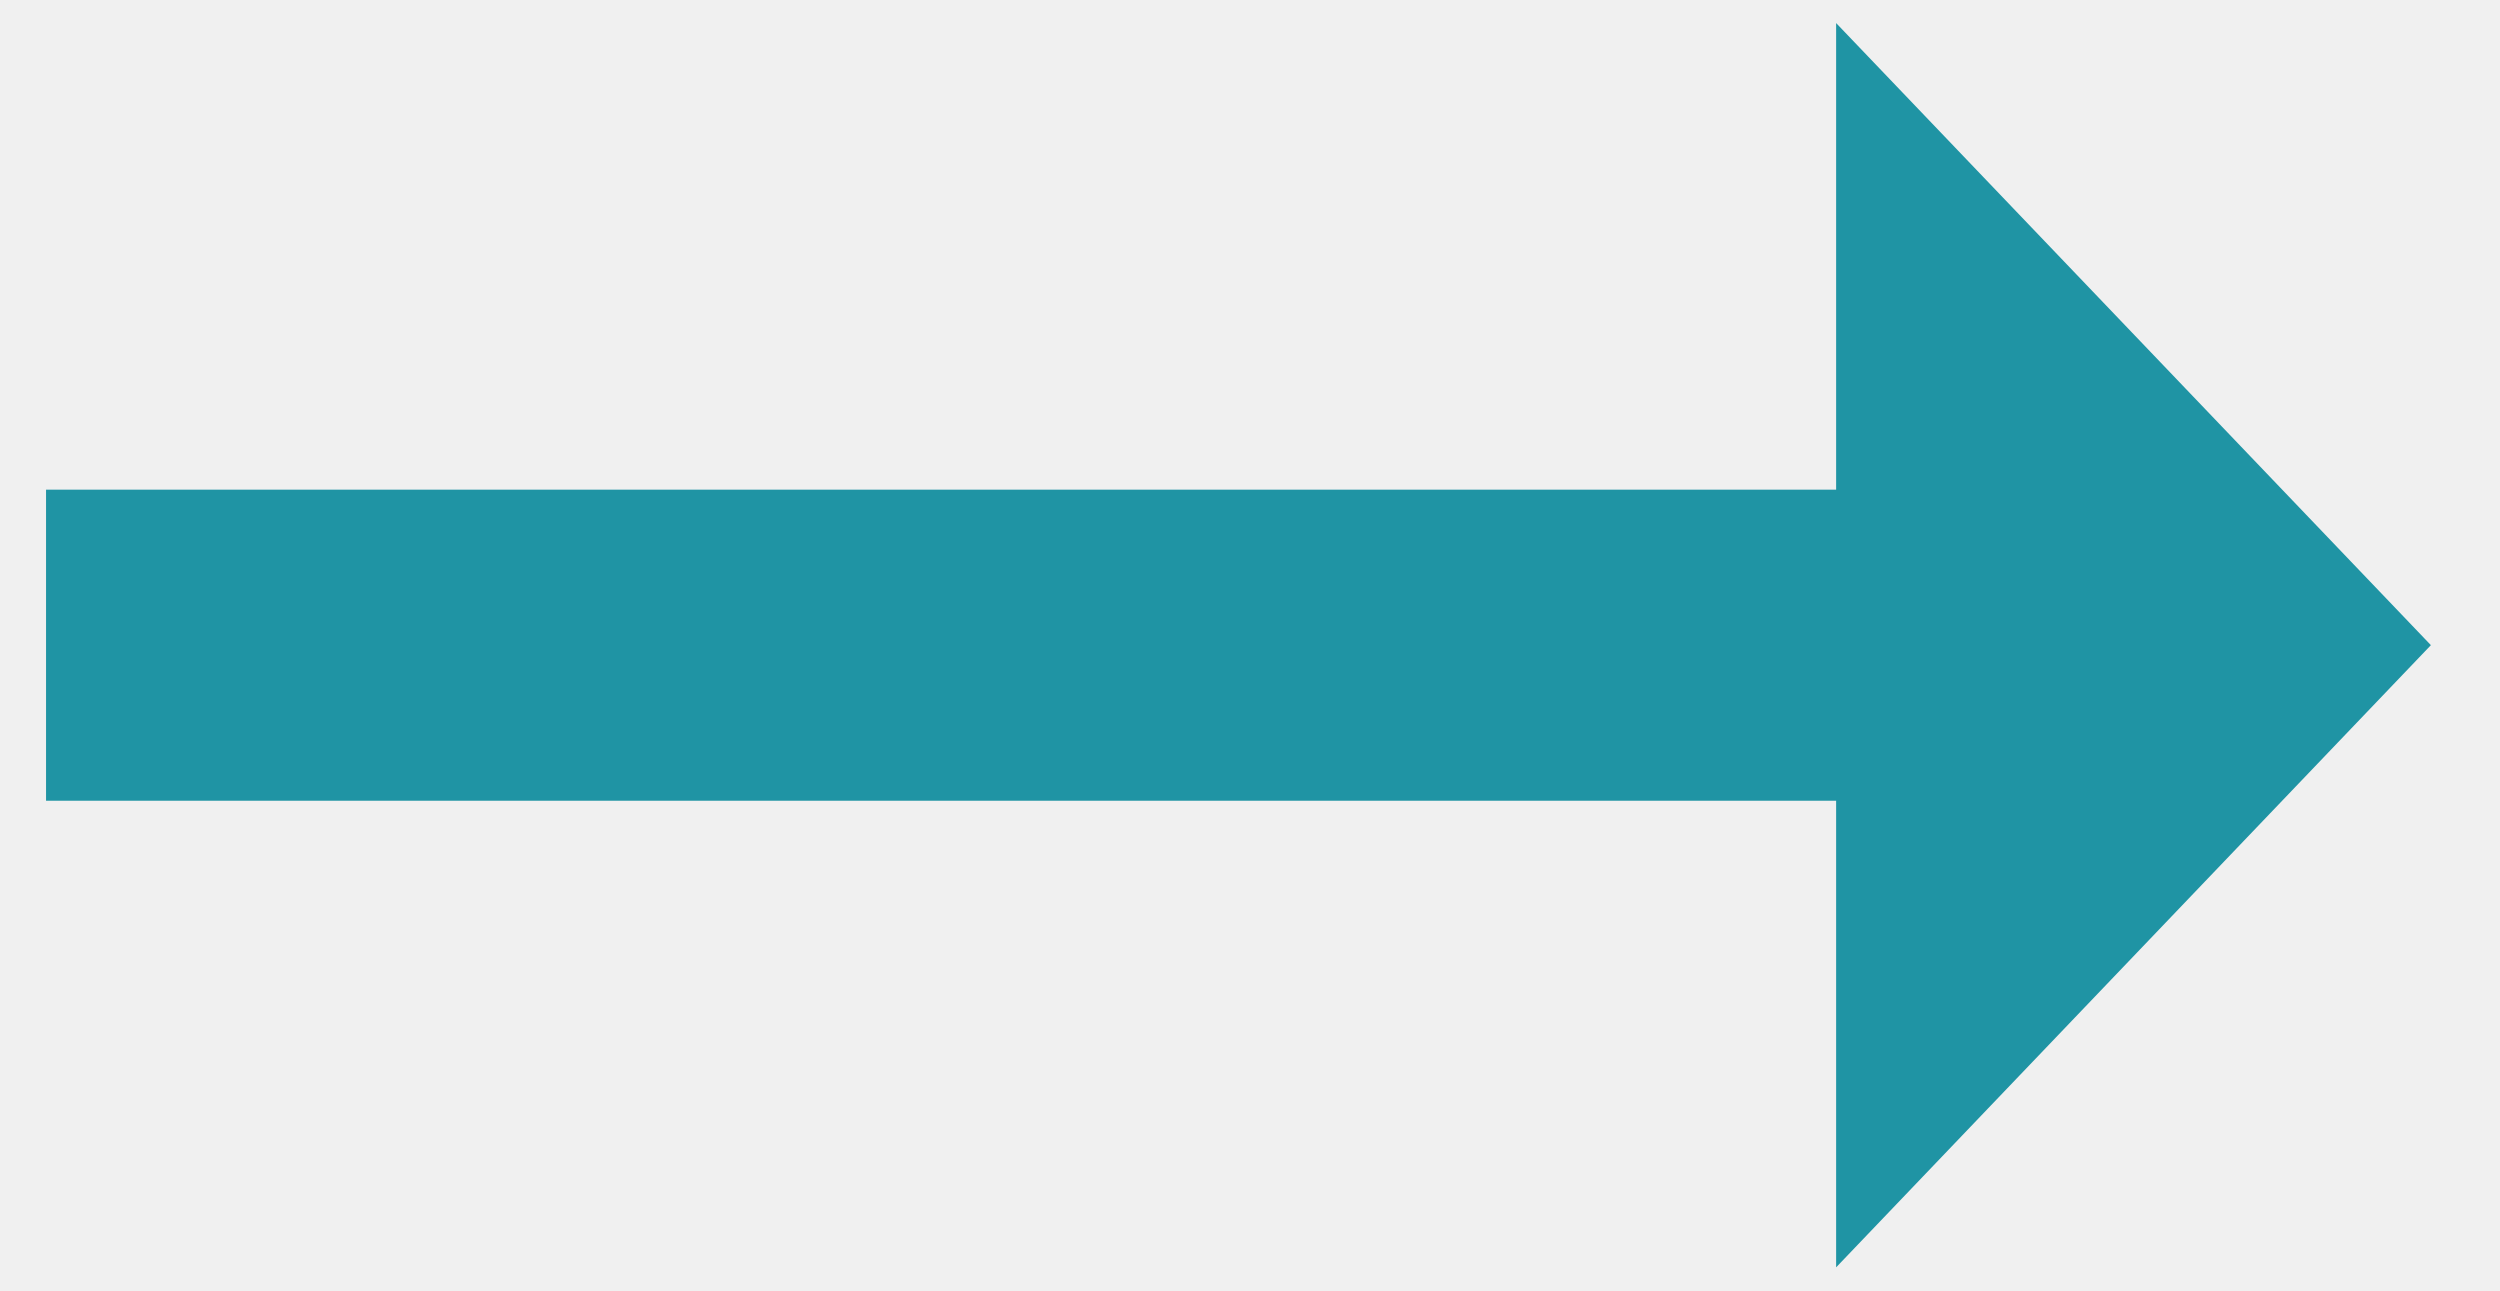
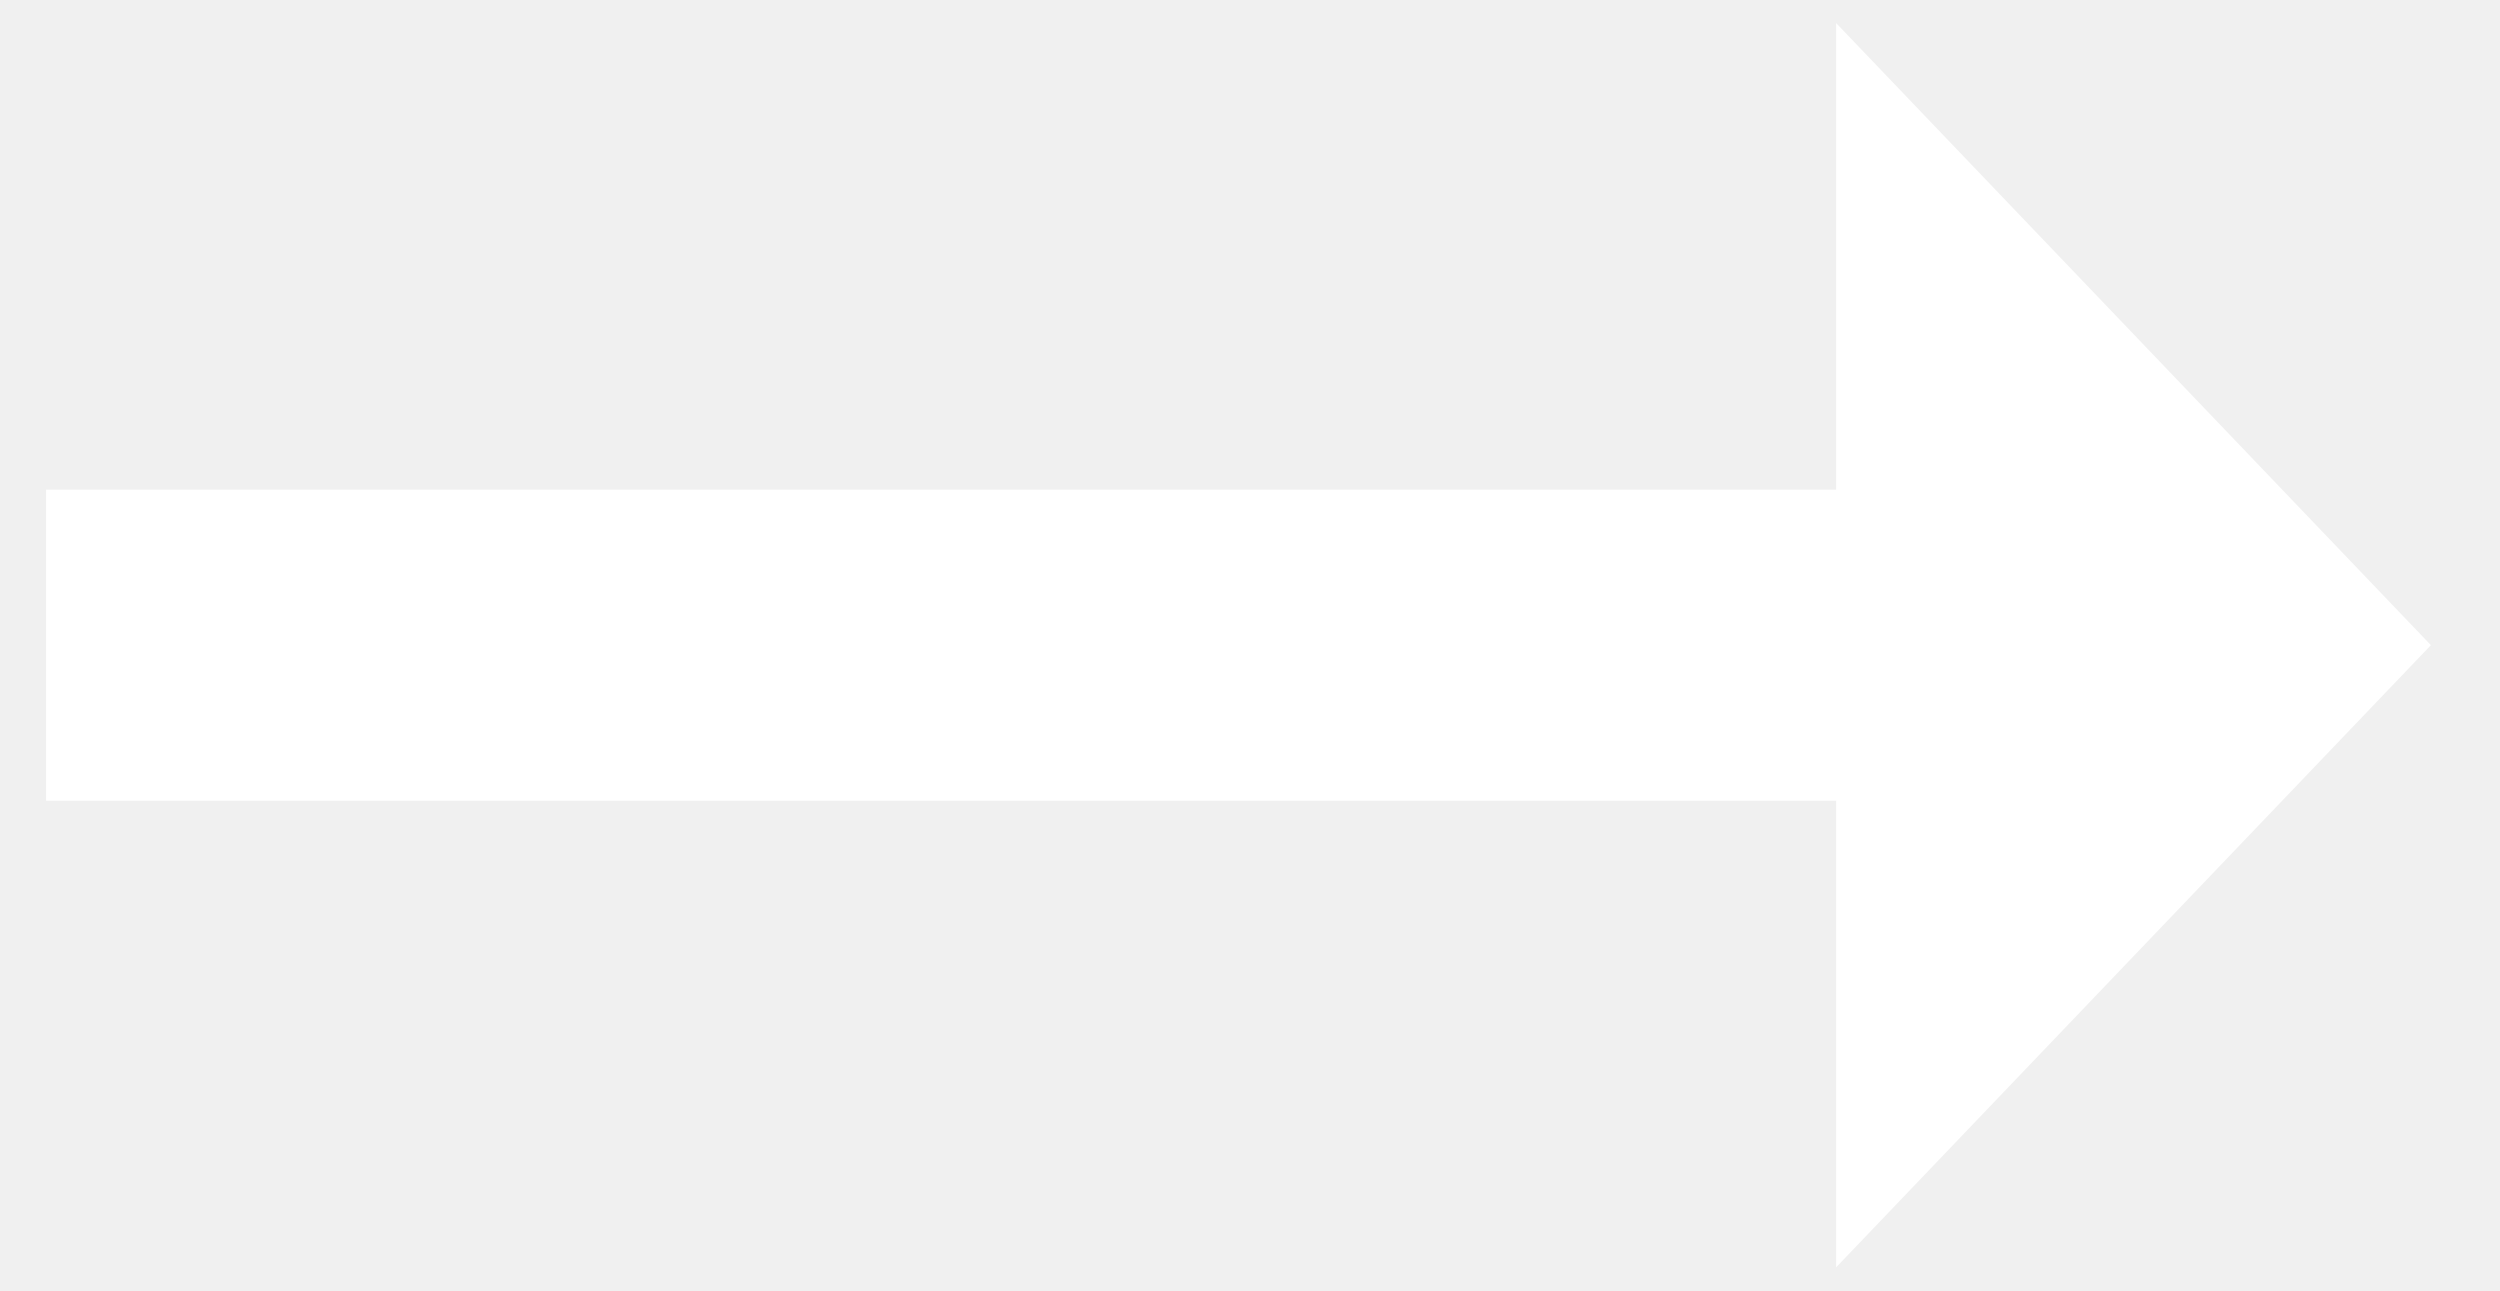
<svg xmlns="http://www.w3.org/2000/svg" width="31" height="16" viewBox="0 0 31 16" fill="none">
-   <path d="M22.768 6.072H0.571V9.929H22.768V15.715L30.143 8L22.768 0.286V6.072Z" fill="#1F94A4" />
+   <path d="M22.768 6.072H0.571V9.929H22.768V15.715L30.143 8L22.768 0.286V6.072Z" fill="white" />
</svg>
